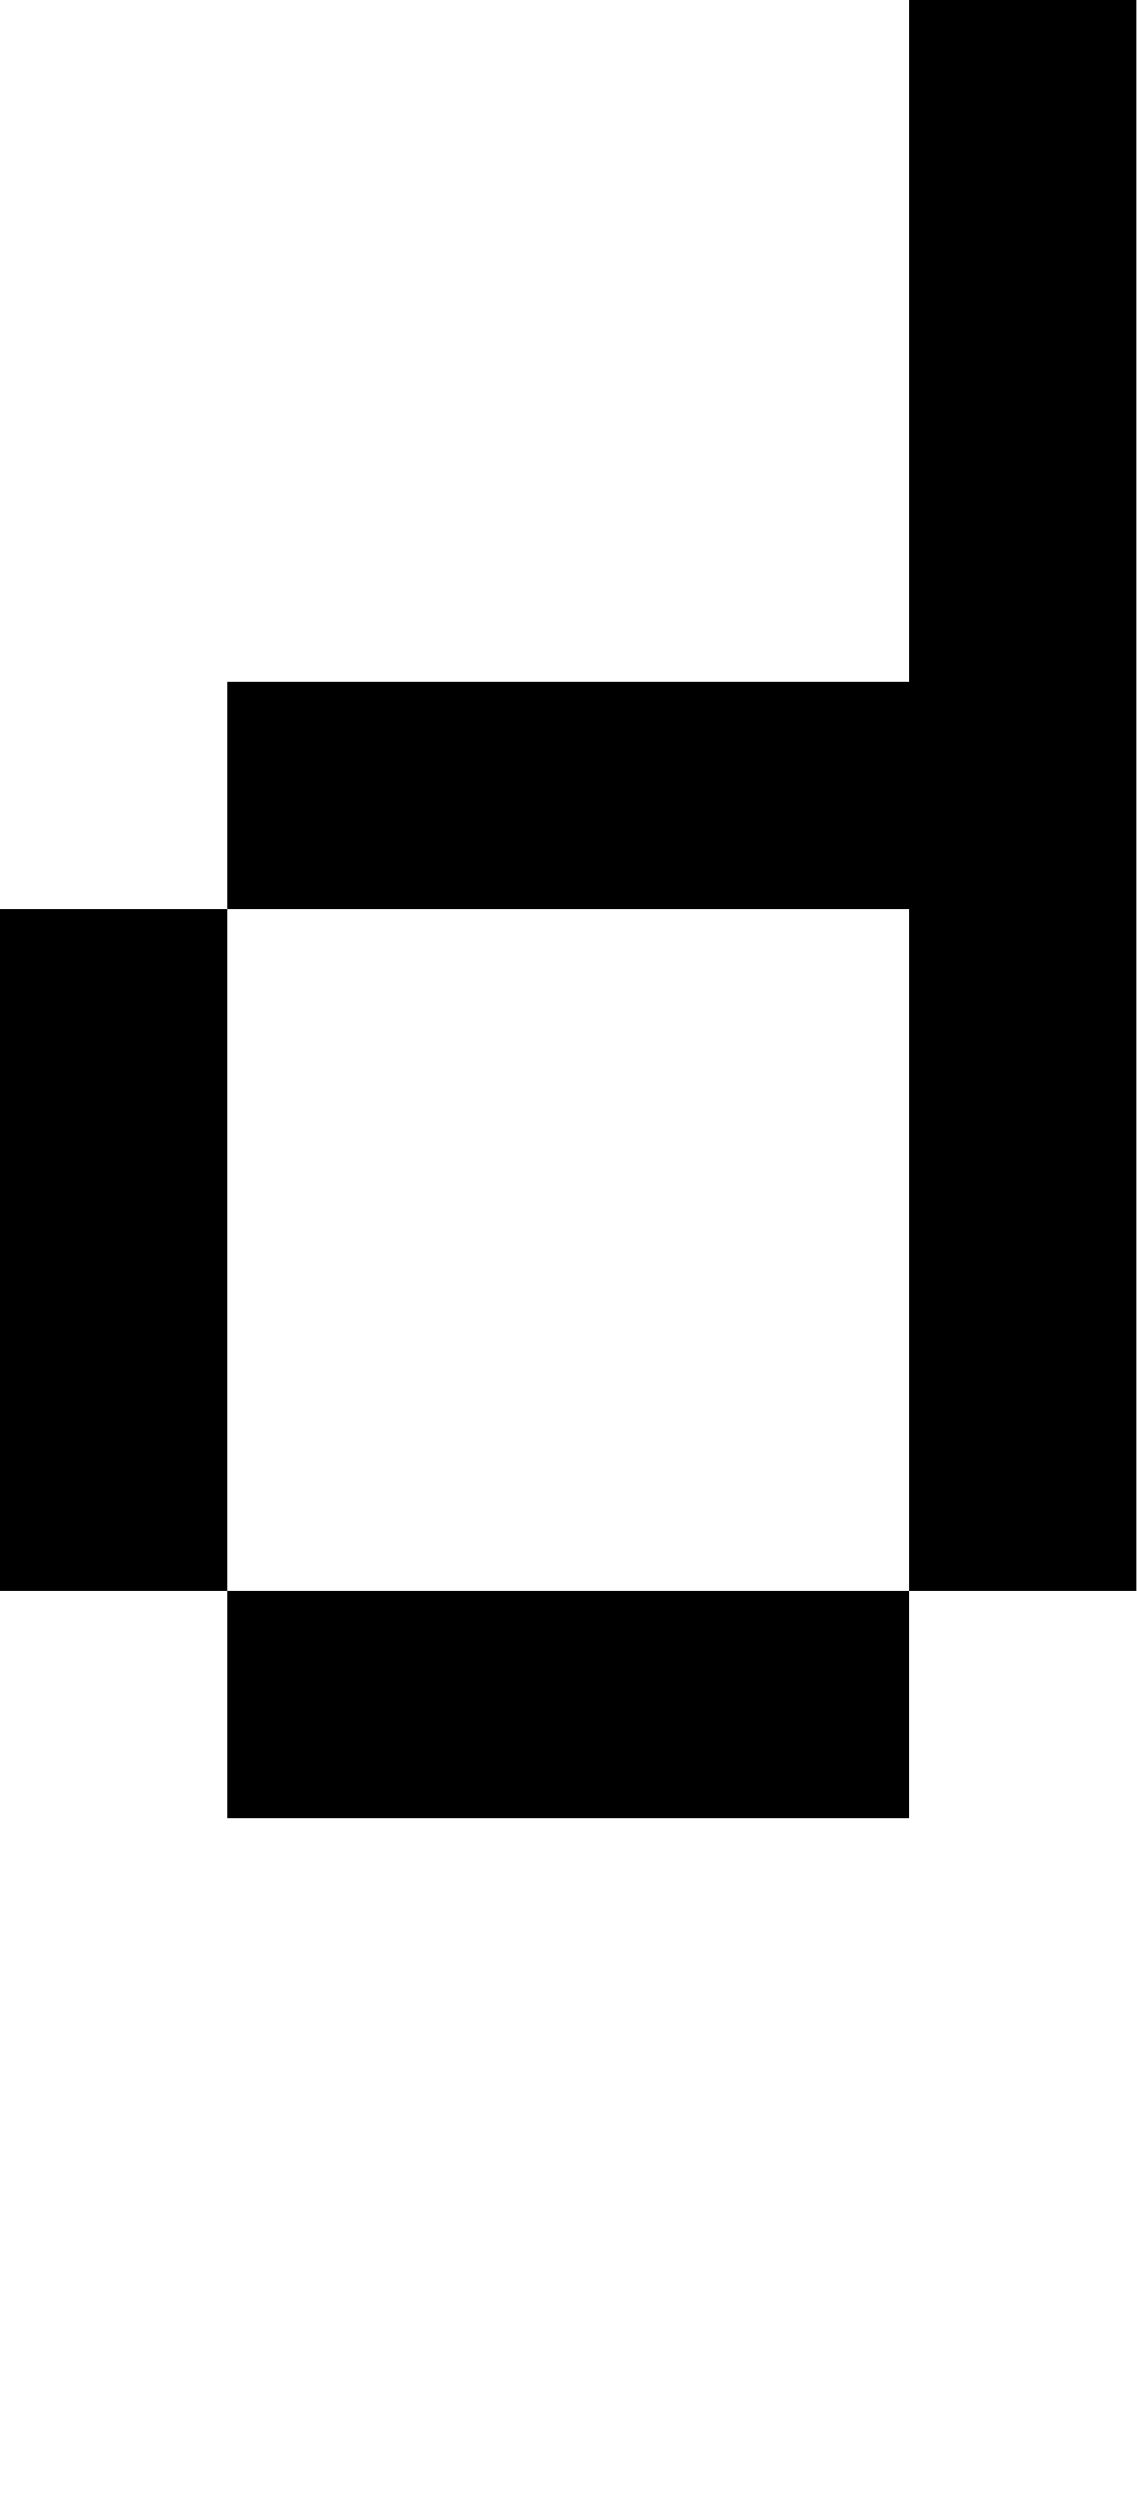
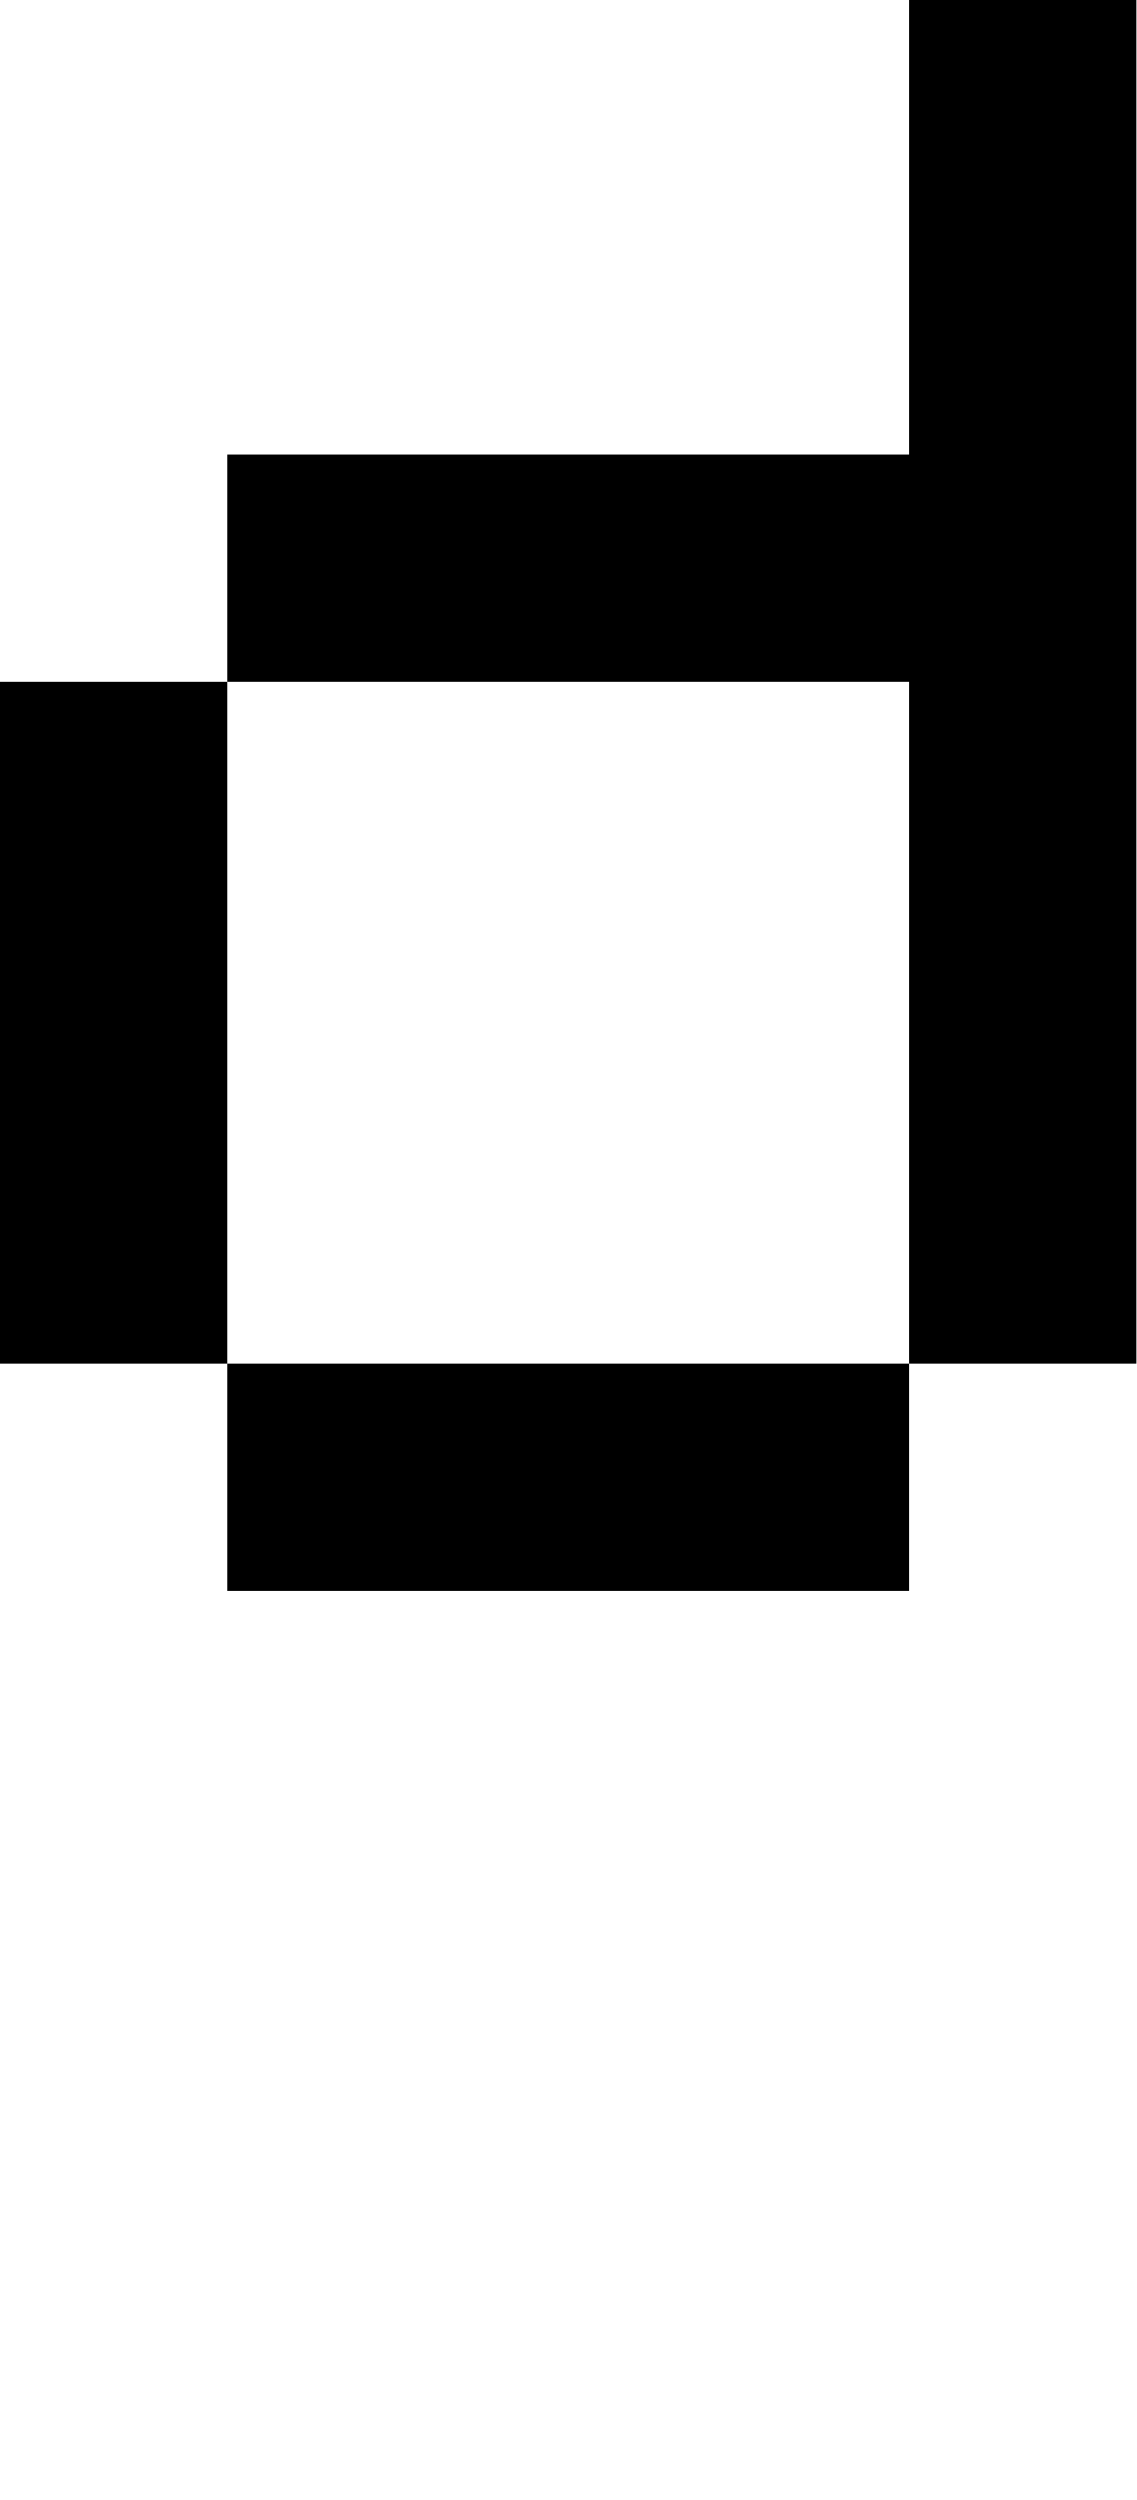
<svg xmlns="http://www.w3.org/2000/svg" viewBox="0,0,5,11">
-   <path d="       M1,4       L1,3       L4,3       L4,0       L5,0       L5,7       L4,7       L4,8       L1,8       L1,7       L0,7       L0,4       L1,4       L1,7       L4,7       L4,4       Z" />
+   <path d="       M1,3       L1,2       L4,2       L4,0       L5,0       L5,6       L4,6       L4,7       L1,7       L1,6       L0,6       L0,3       Z       L1,6       L4,6       L4,3       Z" />
</svg>
